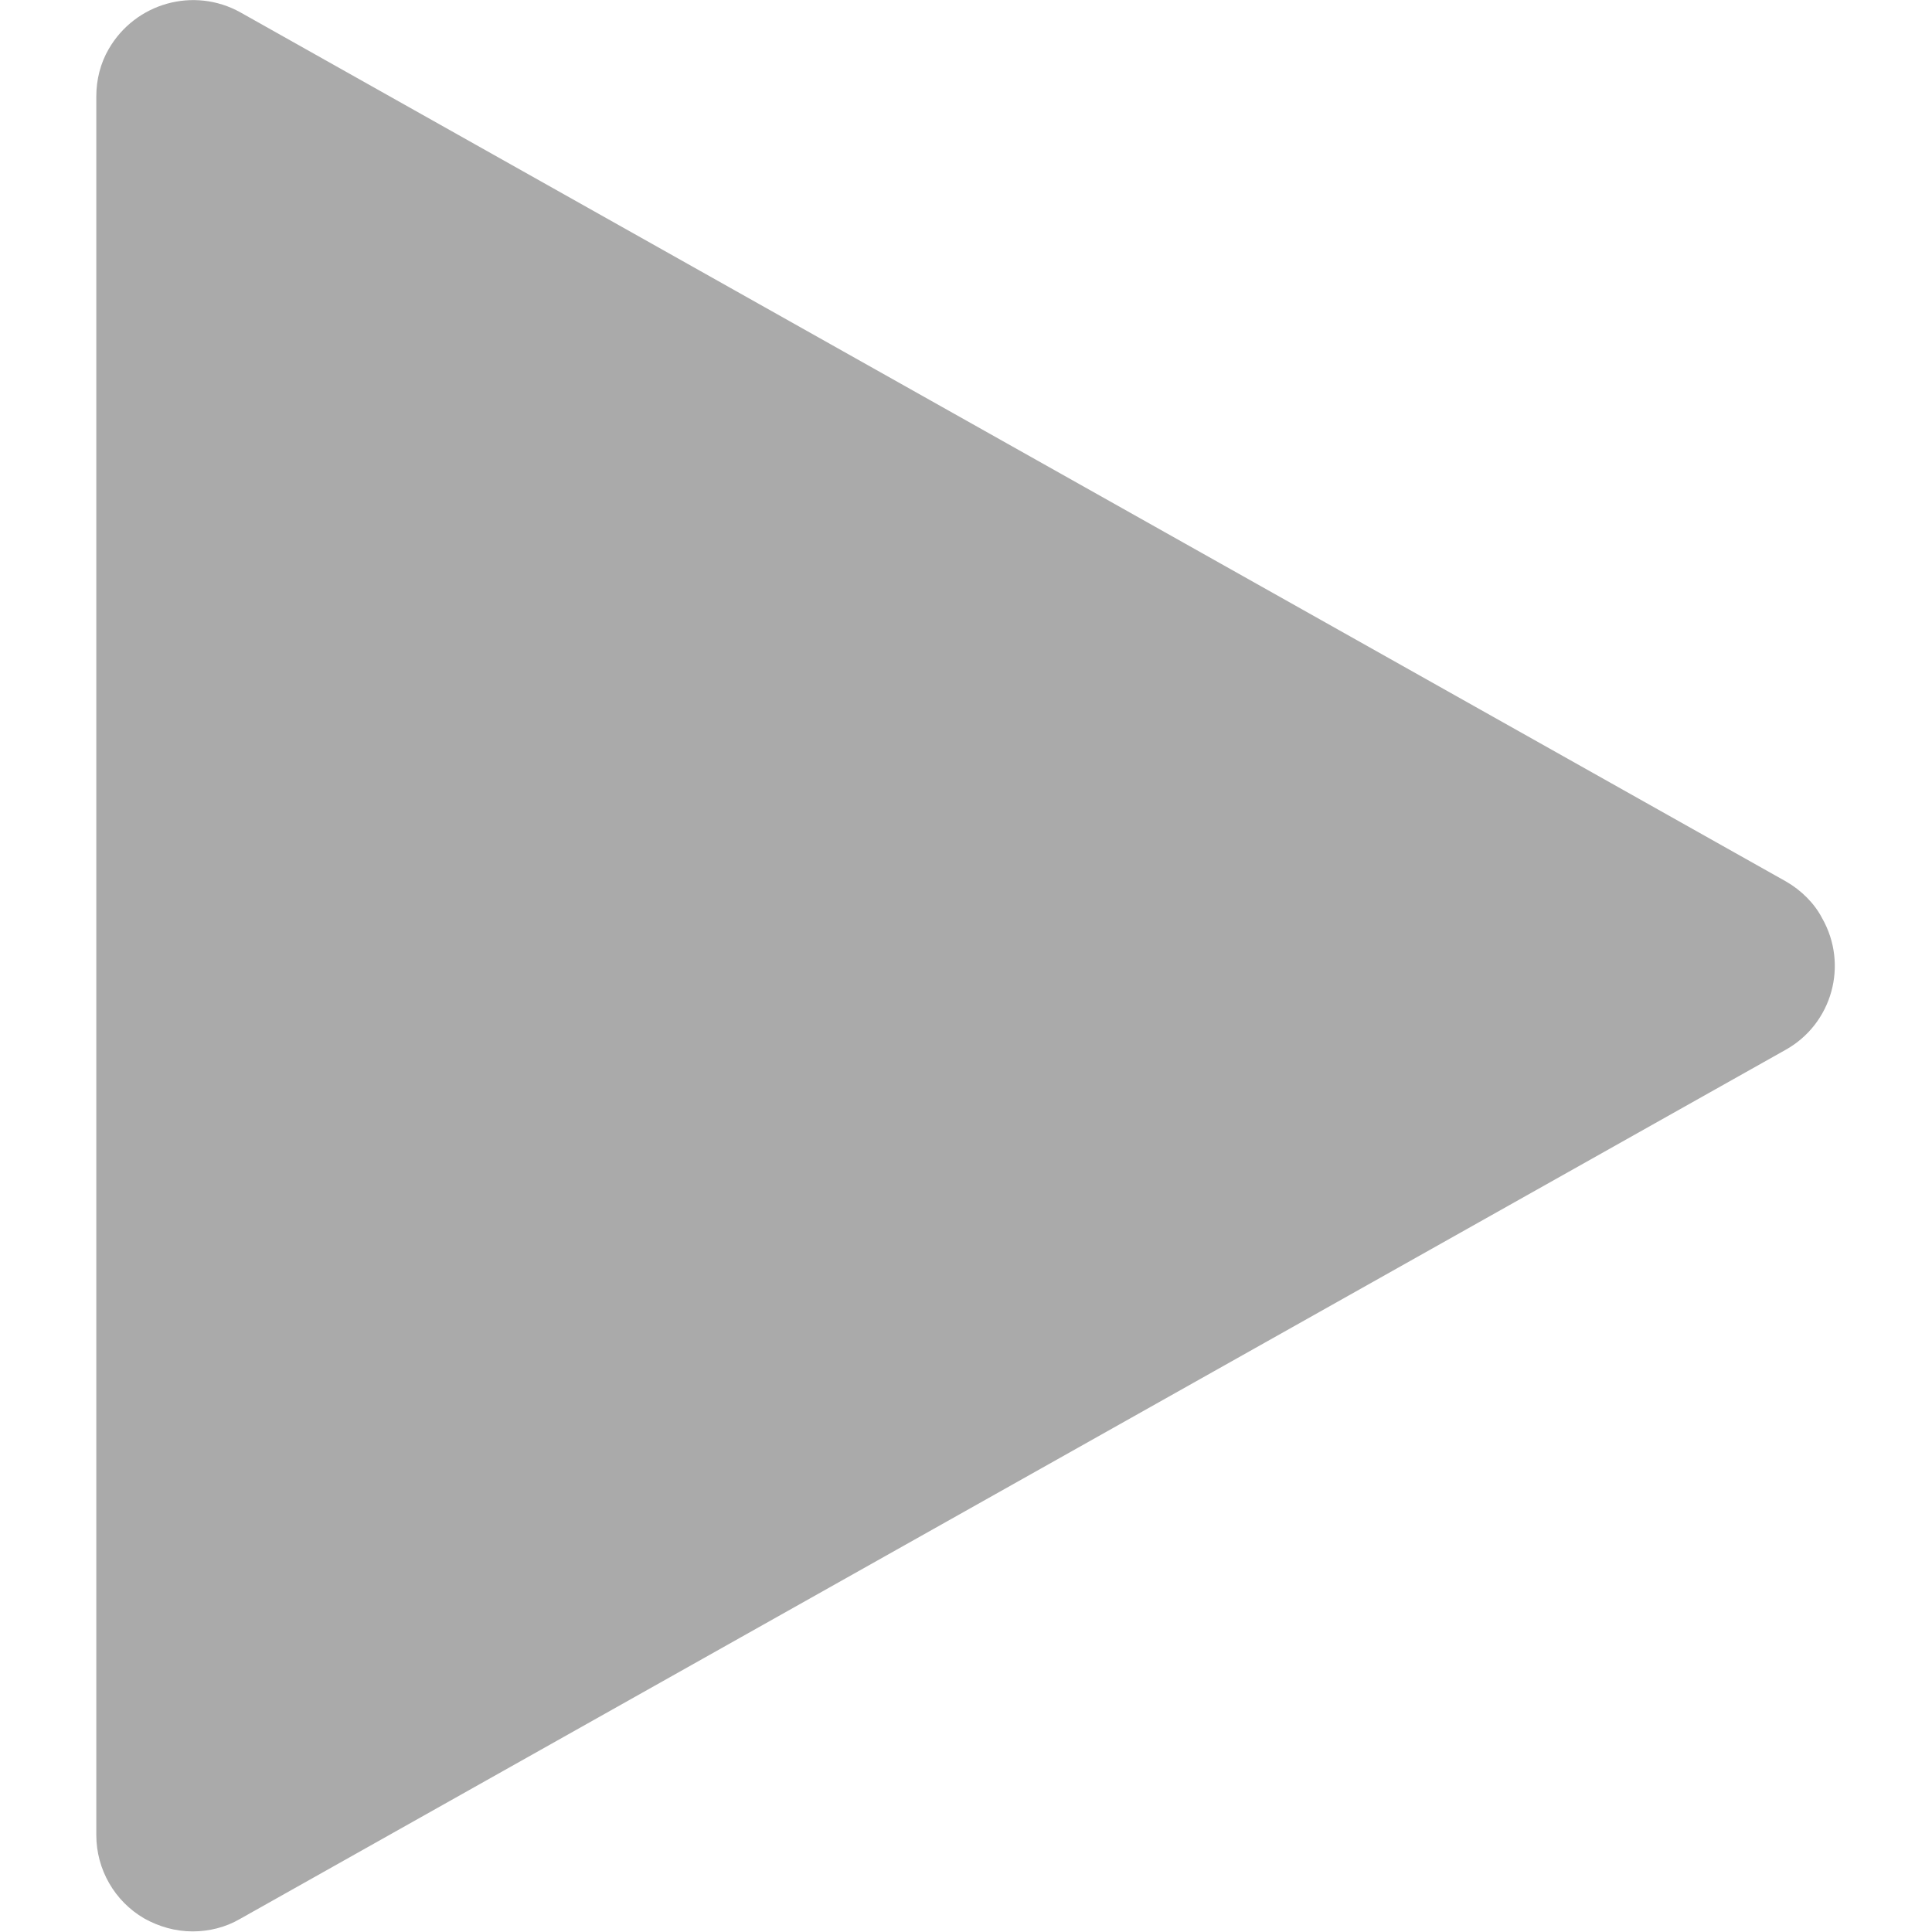
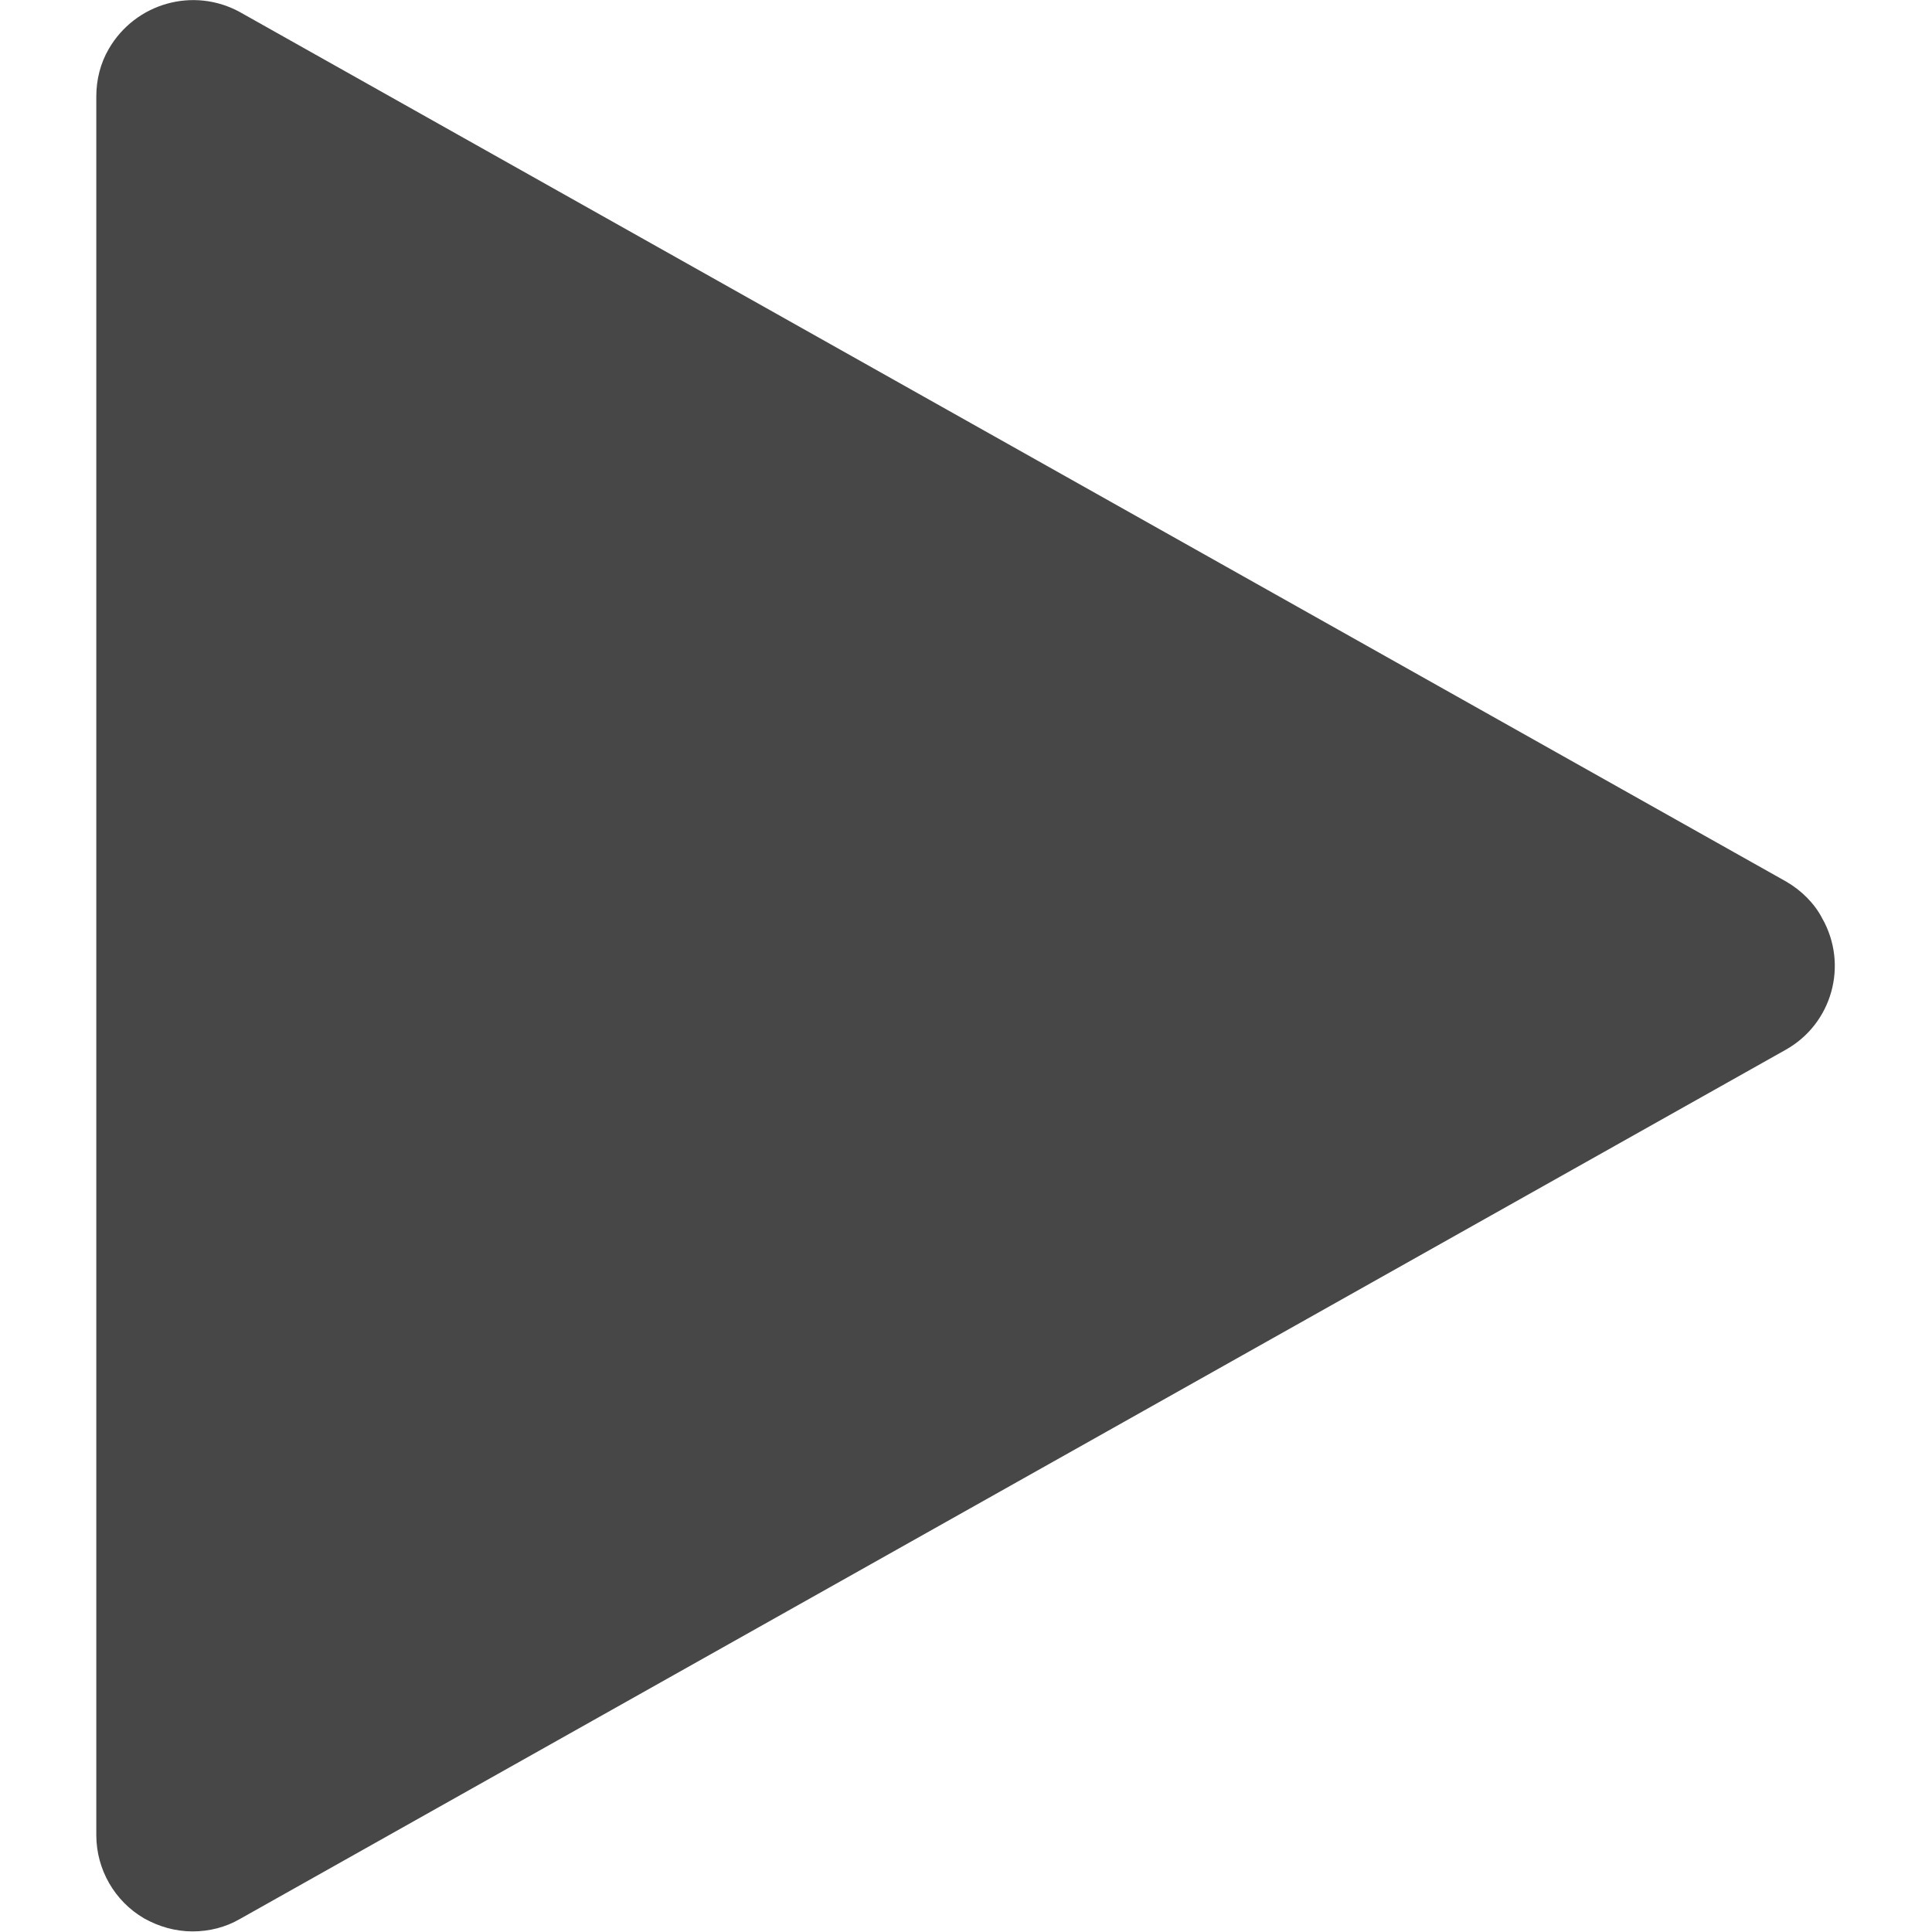
<svg xmlns="http://www.w3.org/2000/svg" version="1.1" id="Laag_1" x="0px" y="0px" viewBox="0 0 327 327" style="enable-background:new 0 0 327 327;" xml:space="preserve">
  <style type="text/css">
- 	.st0{fill:#AAAAAA;}
+ 	.st0{fill:#474747;}
</style>
  <path class="st0" d="M302.3,149.2L40.7,2.1c-7.9-4.4-17.8-1.6-22.3,6.2c-1.4,2.4-2.1,5.2-2.1,8v294.3c0,5.8,3.1,11.2,8.1,14.1  c2.5,1.4,5.3,2.2,8.2,2.2c2.8,0,5.6-0.7,8-2.1l261.6-147.1c7.9-4.4,10.7-14.4,6.2-22.3C307.1,152.9,304.9,150.7,302.3,149.2  L302.3,149.2z" />
</svg>
